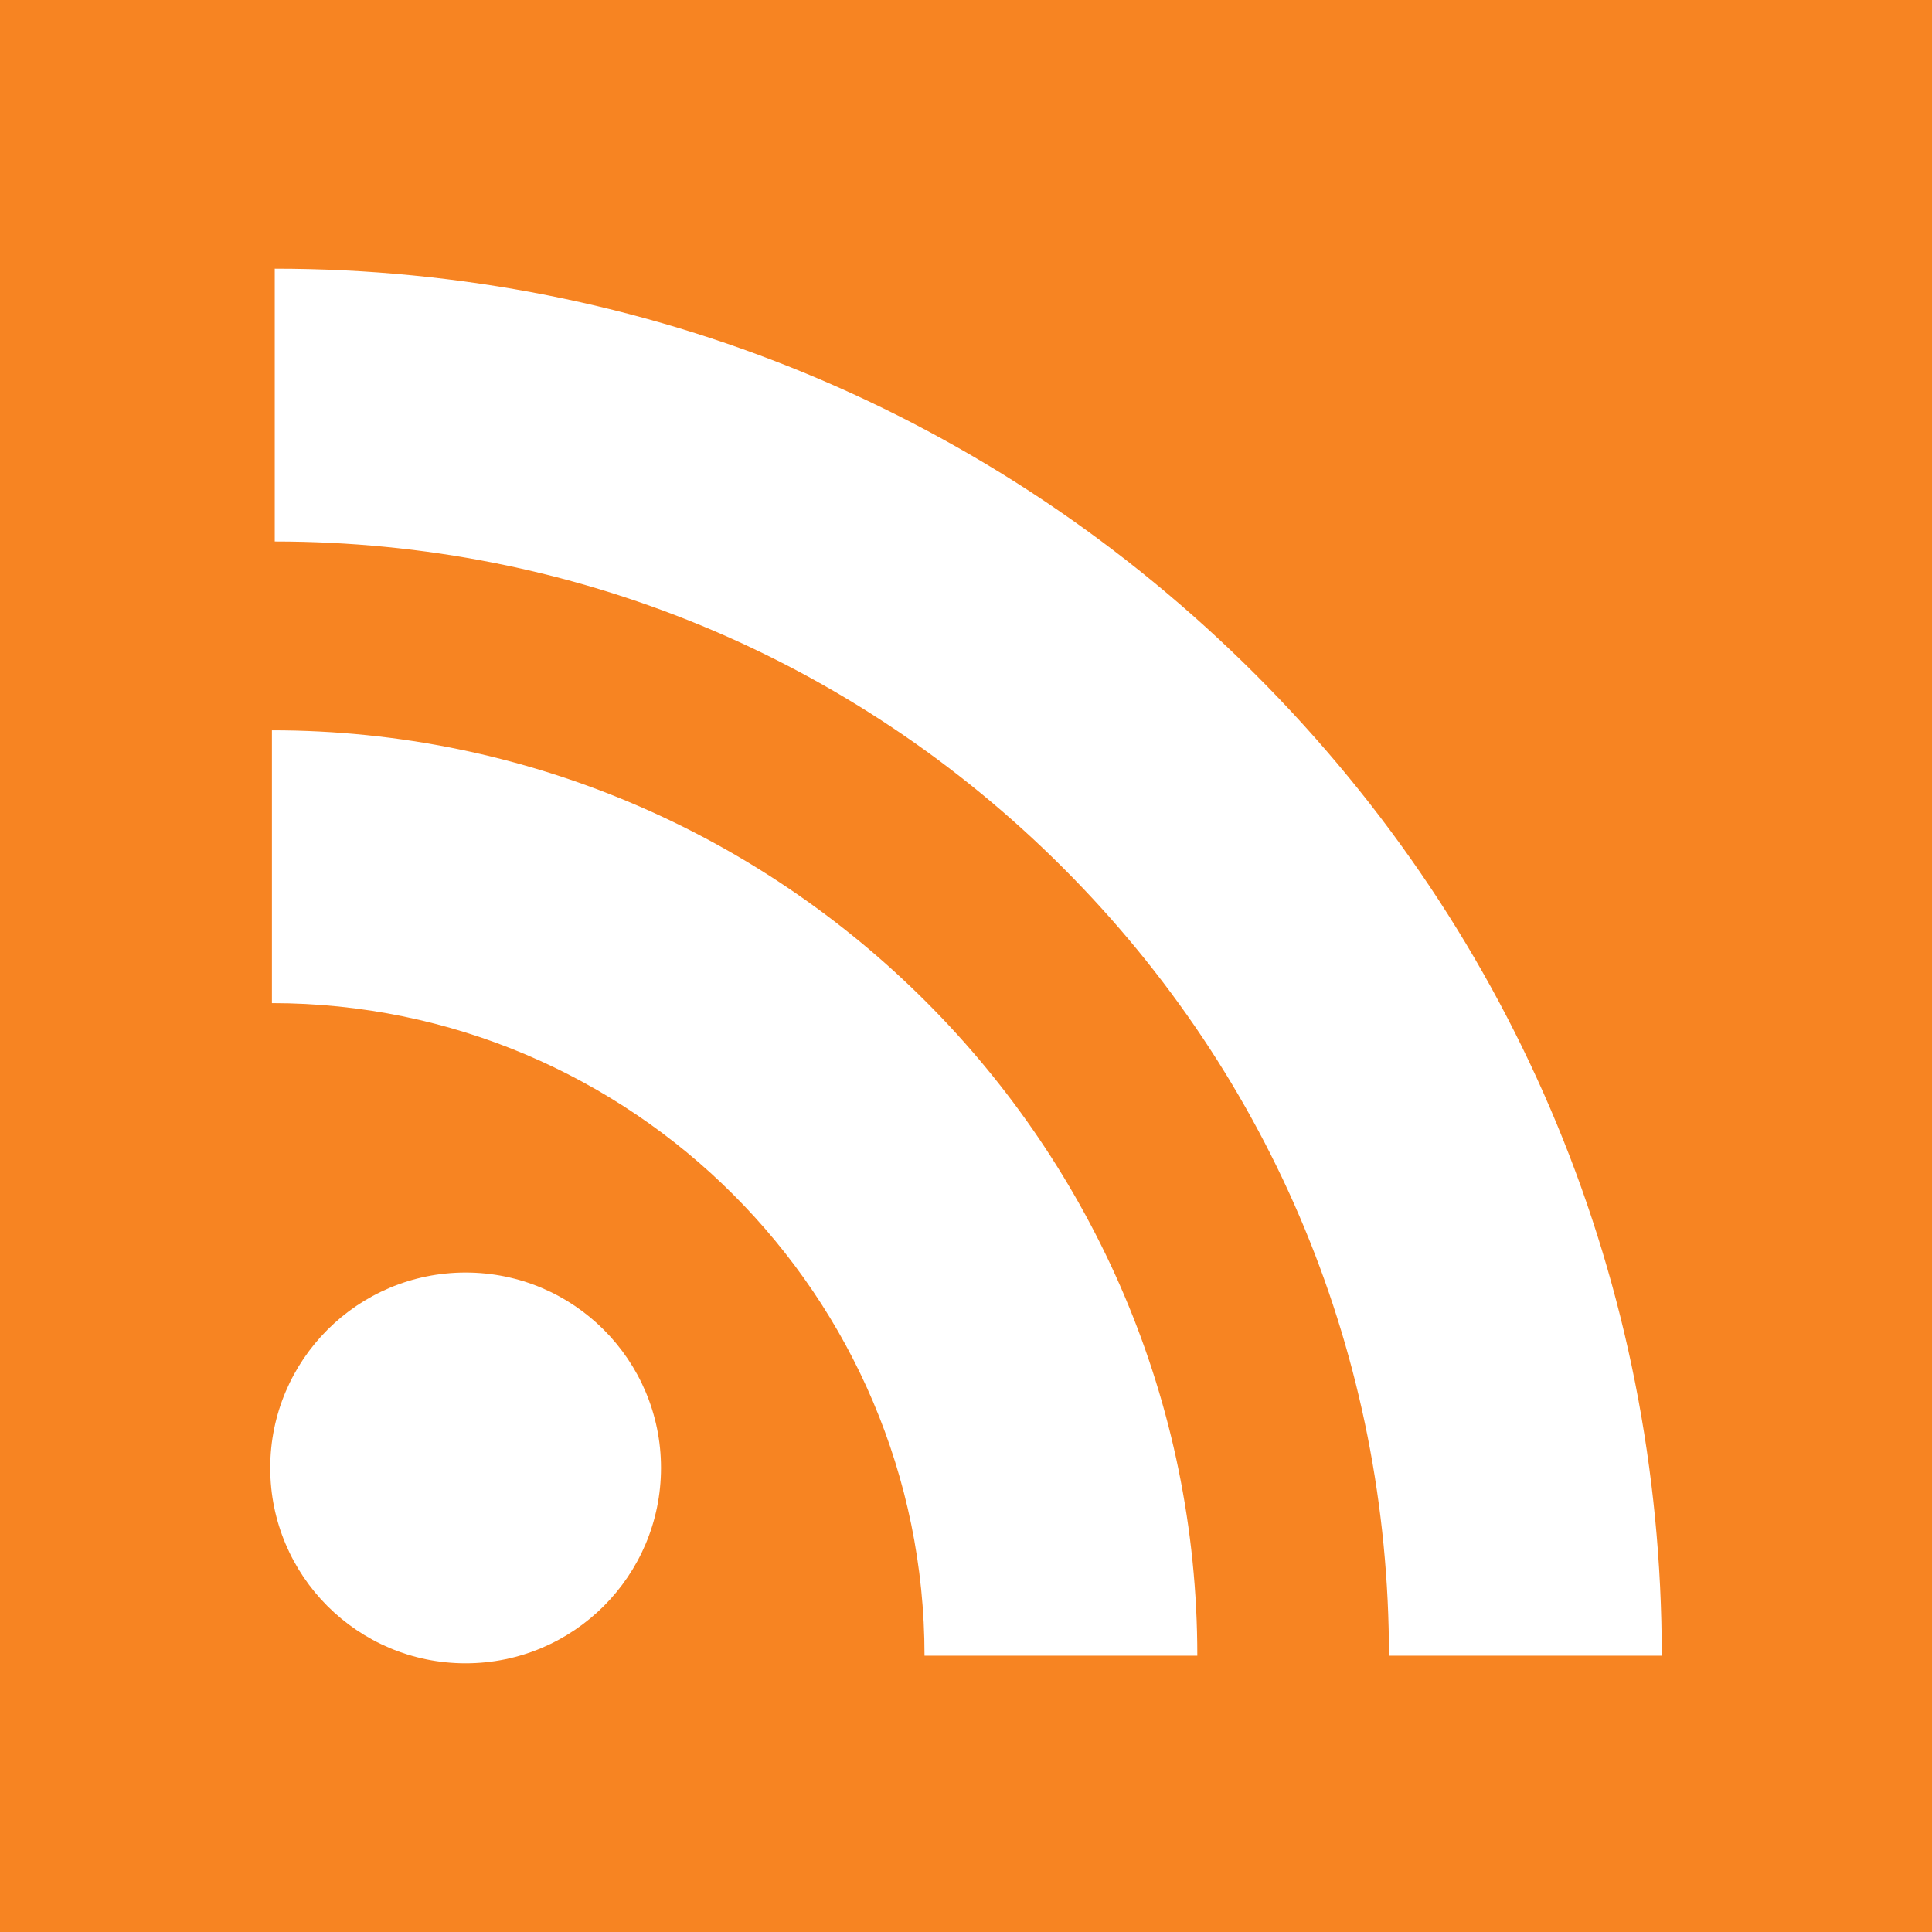
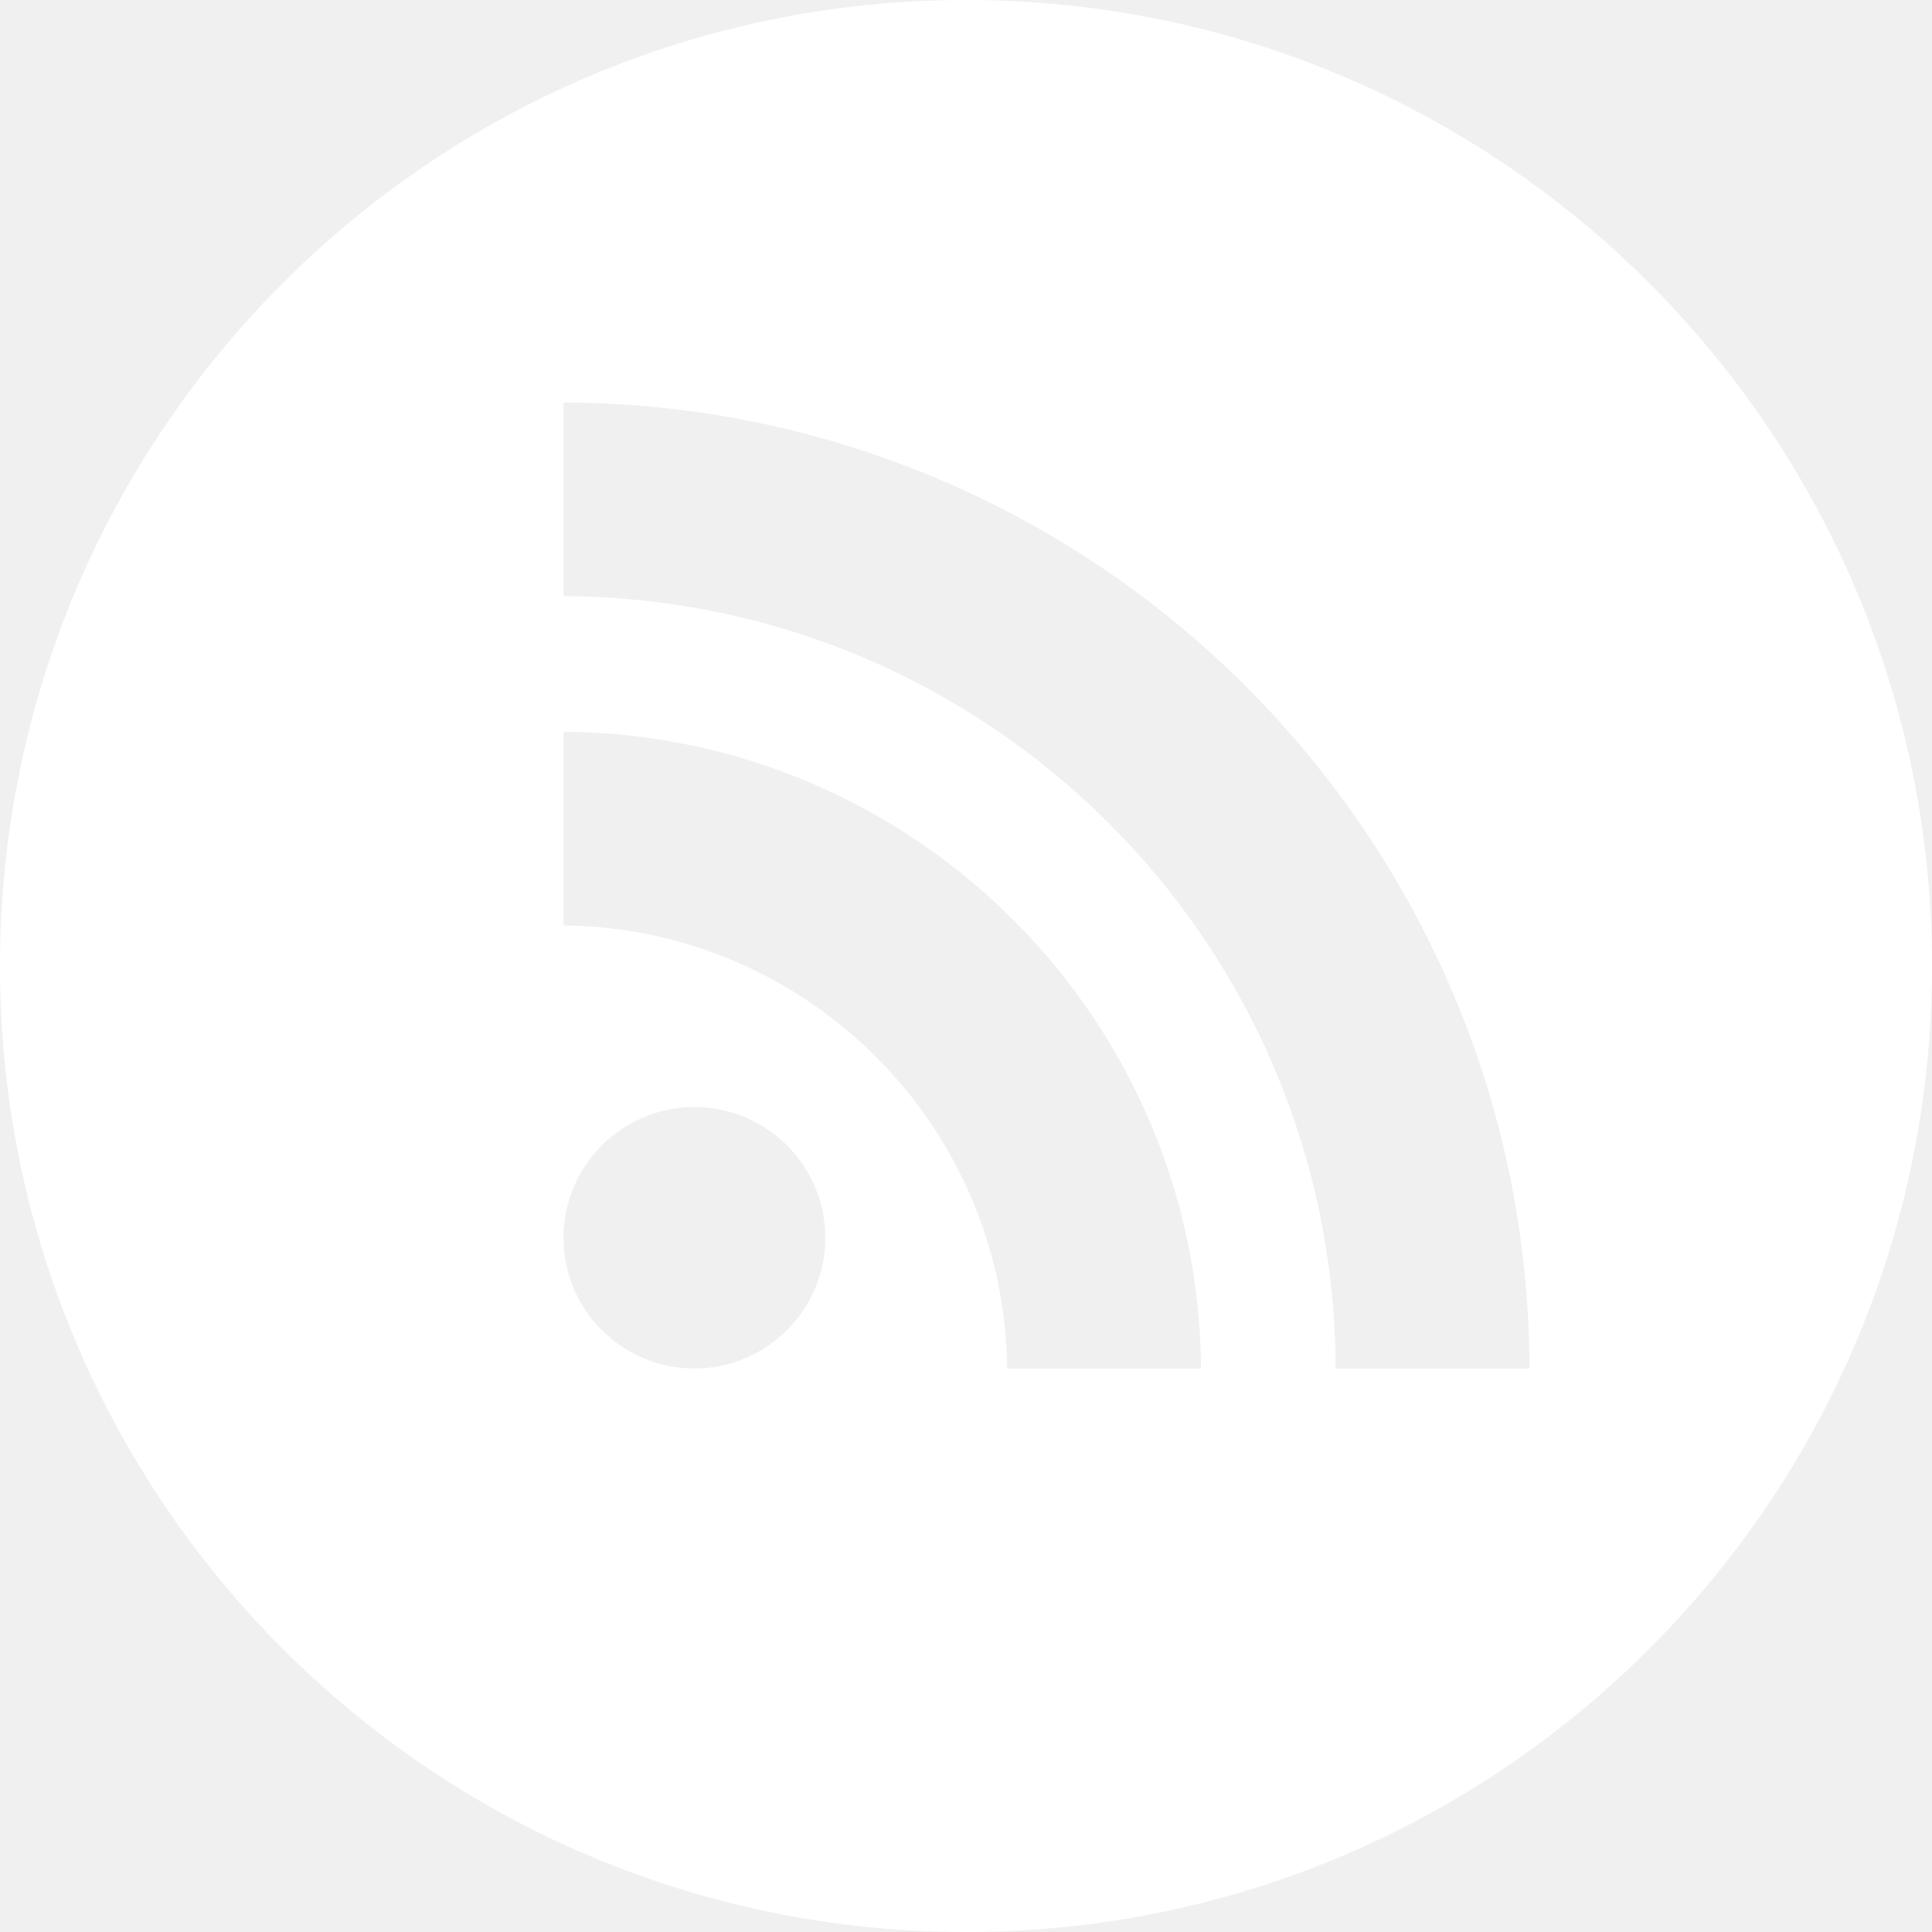
- <svg xmlns="http://www.w3.org/2000/svg" version="1.1" id="Capa_1" x="0px" y="0px" viewBox="0 0 455.731 455.731" style="enable-background:new 0 0 455.731 455.731;" xml:space="preserve">
-   <g>
-     <rect x="0" y="0" style="fill:#F78422;" width="455.731" height="455.731" />
-     <g>
-       <path style="fill:#FFFFFF;" d="M296.208,159.16C234.445,97.397,152.266,63.382,64.81,63.382v64.348    c70.268,0,136.288,27.321,185.898,76.931c49.609,49.61,76.931,115.63,76.931,185.898h64.348    C391.986,303.103,357.971,220.923,296.208,159.16z" />
-       <path style="fill:#FFFFFF;" d="M64.143,172.273v64.348c84.881,0,153.938,69.056,153.938,153.939h64.348    C282.429,270.196,184.507,172.273,64.143,172.273z" />
-       <circle style="fill:#FFFFFF;" cx="109.833" cy="346.26" r="46.088" />
-     </g>
-   </g>
-   <g>
- </g>
-   <g>
- </g>
-   <g>
- </g>
-   <g>
- </g>
-   <g>
- </g>
-   <g>
- </g>
-   <g>
- </g>
-   <g>
- </g>
-   <g>
- </g>
-   <g>
- </g>
-   <g>
- </g>
-   <g>
- </g>
-   <g>
- </g>
-   <g>
- </g>
-   <g>
- </g>
+ <svg xmlns="http://www.w3.org/2000/svg" width="24" height="24" viewBox="0 0 24 24" version="1.1" id="svg4">
+   <defs id="defs8" />
+   <path d="M12 0c-6.627 0-12 5.373-12 12s5.373 12 12 12 12-5.373 12-12-5.373-12-12-12zm-3.374 17c-.897 0-1.626-.727-1.626-1.624s.729-1.624 1.626-1.624 1.626.727 1.626 1.624-.729 1.624-1.626 1.624zm3.885 0c-.03-3.022-2.485-5.474-5.511-5.504v-2.406c4.361.03 7.889 3.555 7.92 7.91h-2.409zm4.081 0c-.016-5.297-4.303-9.571-9.592-9.594v-2.406c6.623.023 11.985 5.384 12 12h-2.408z" id="path2" style="fill:#ffffff" />
</svg>
